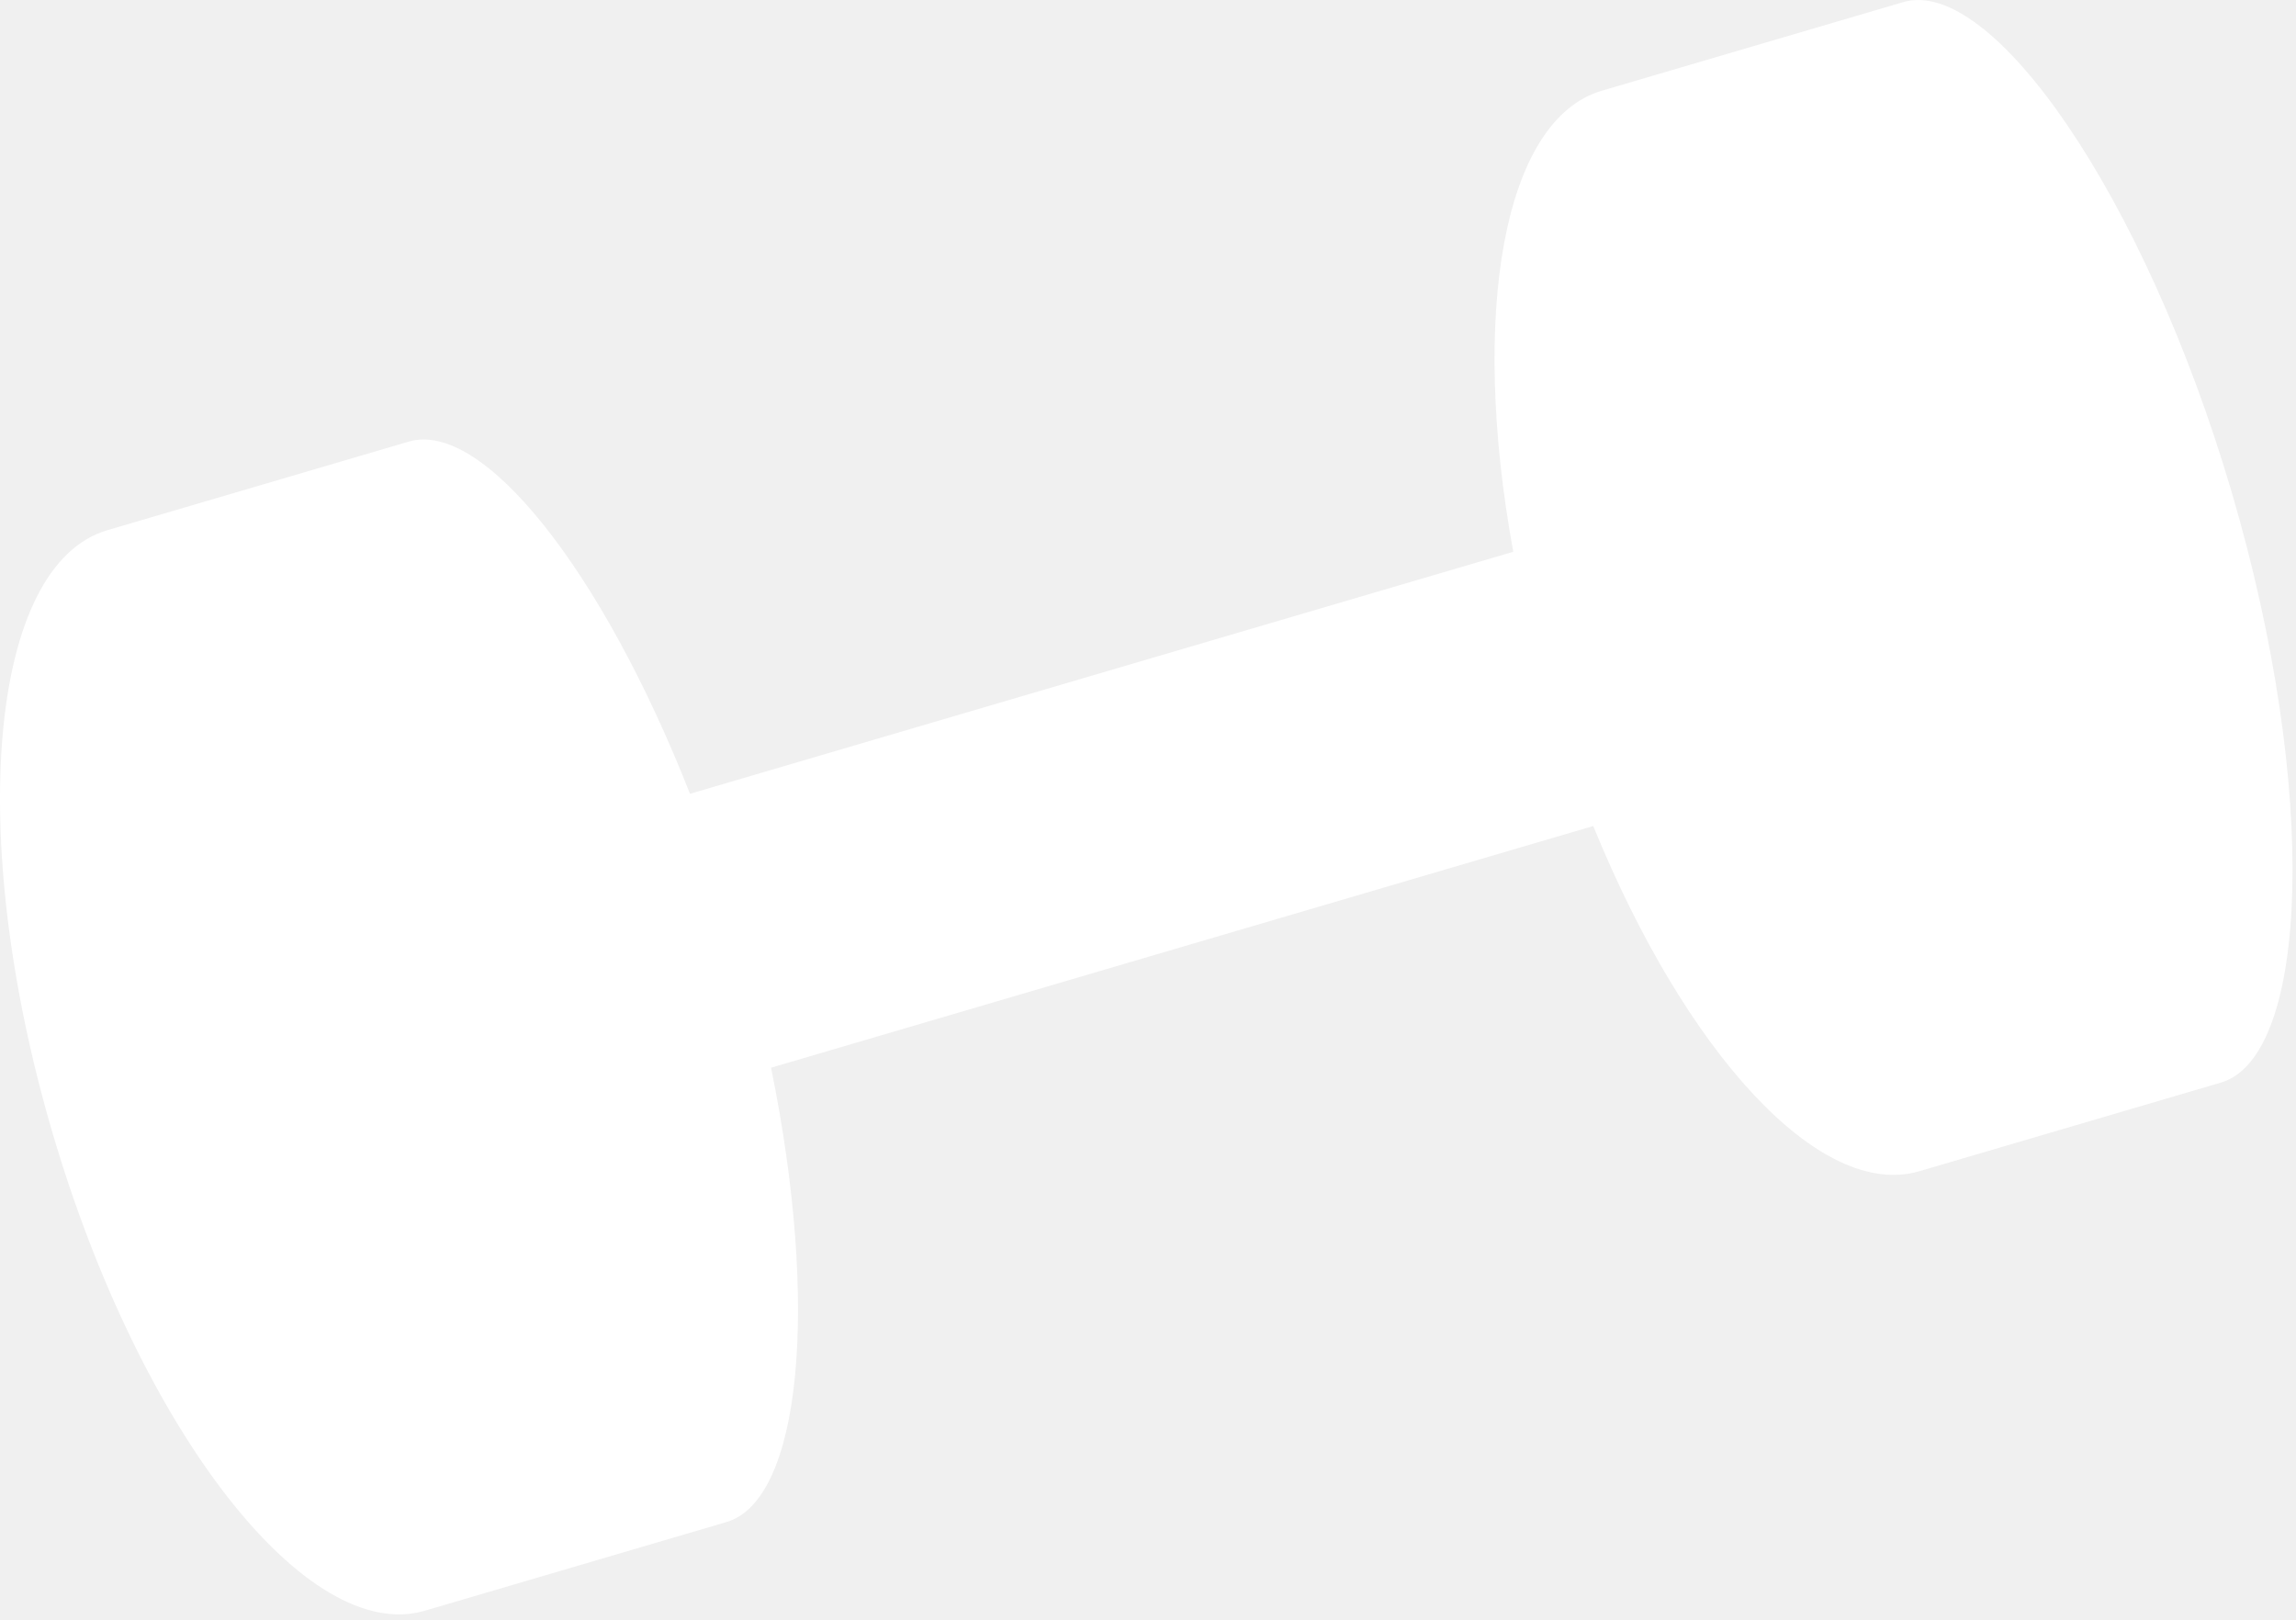
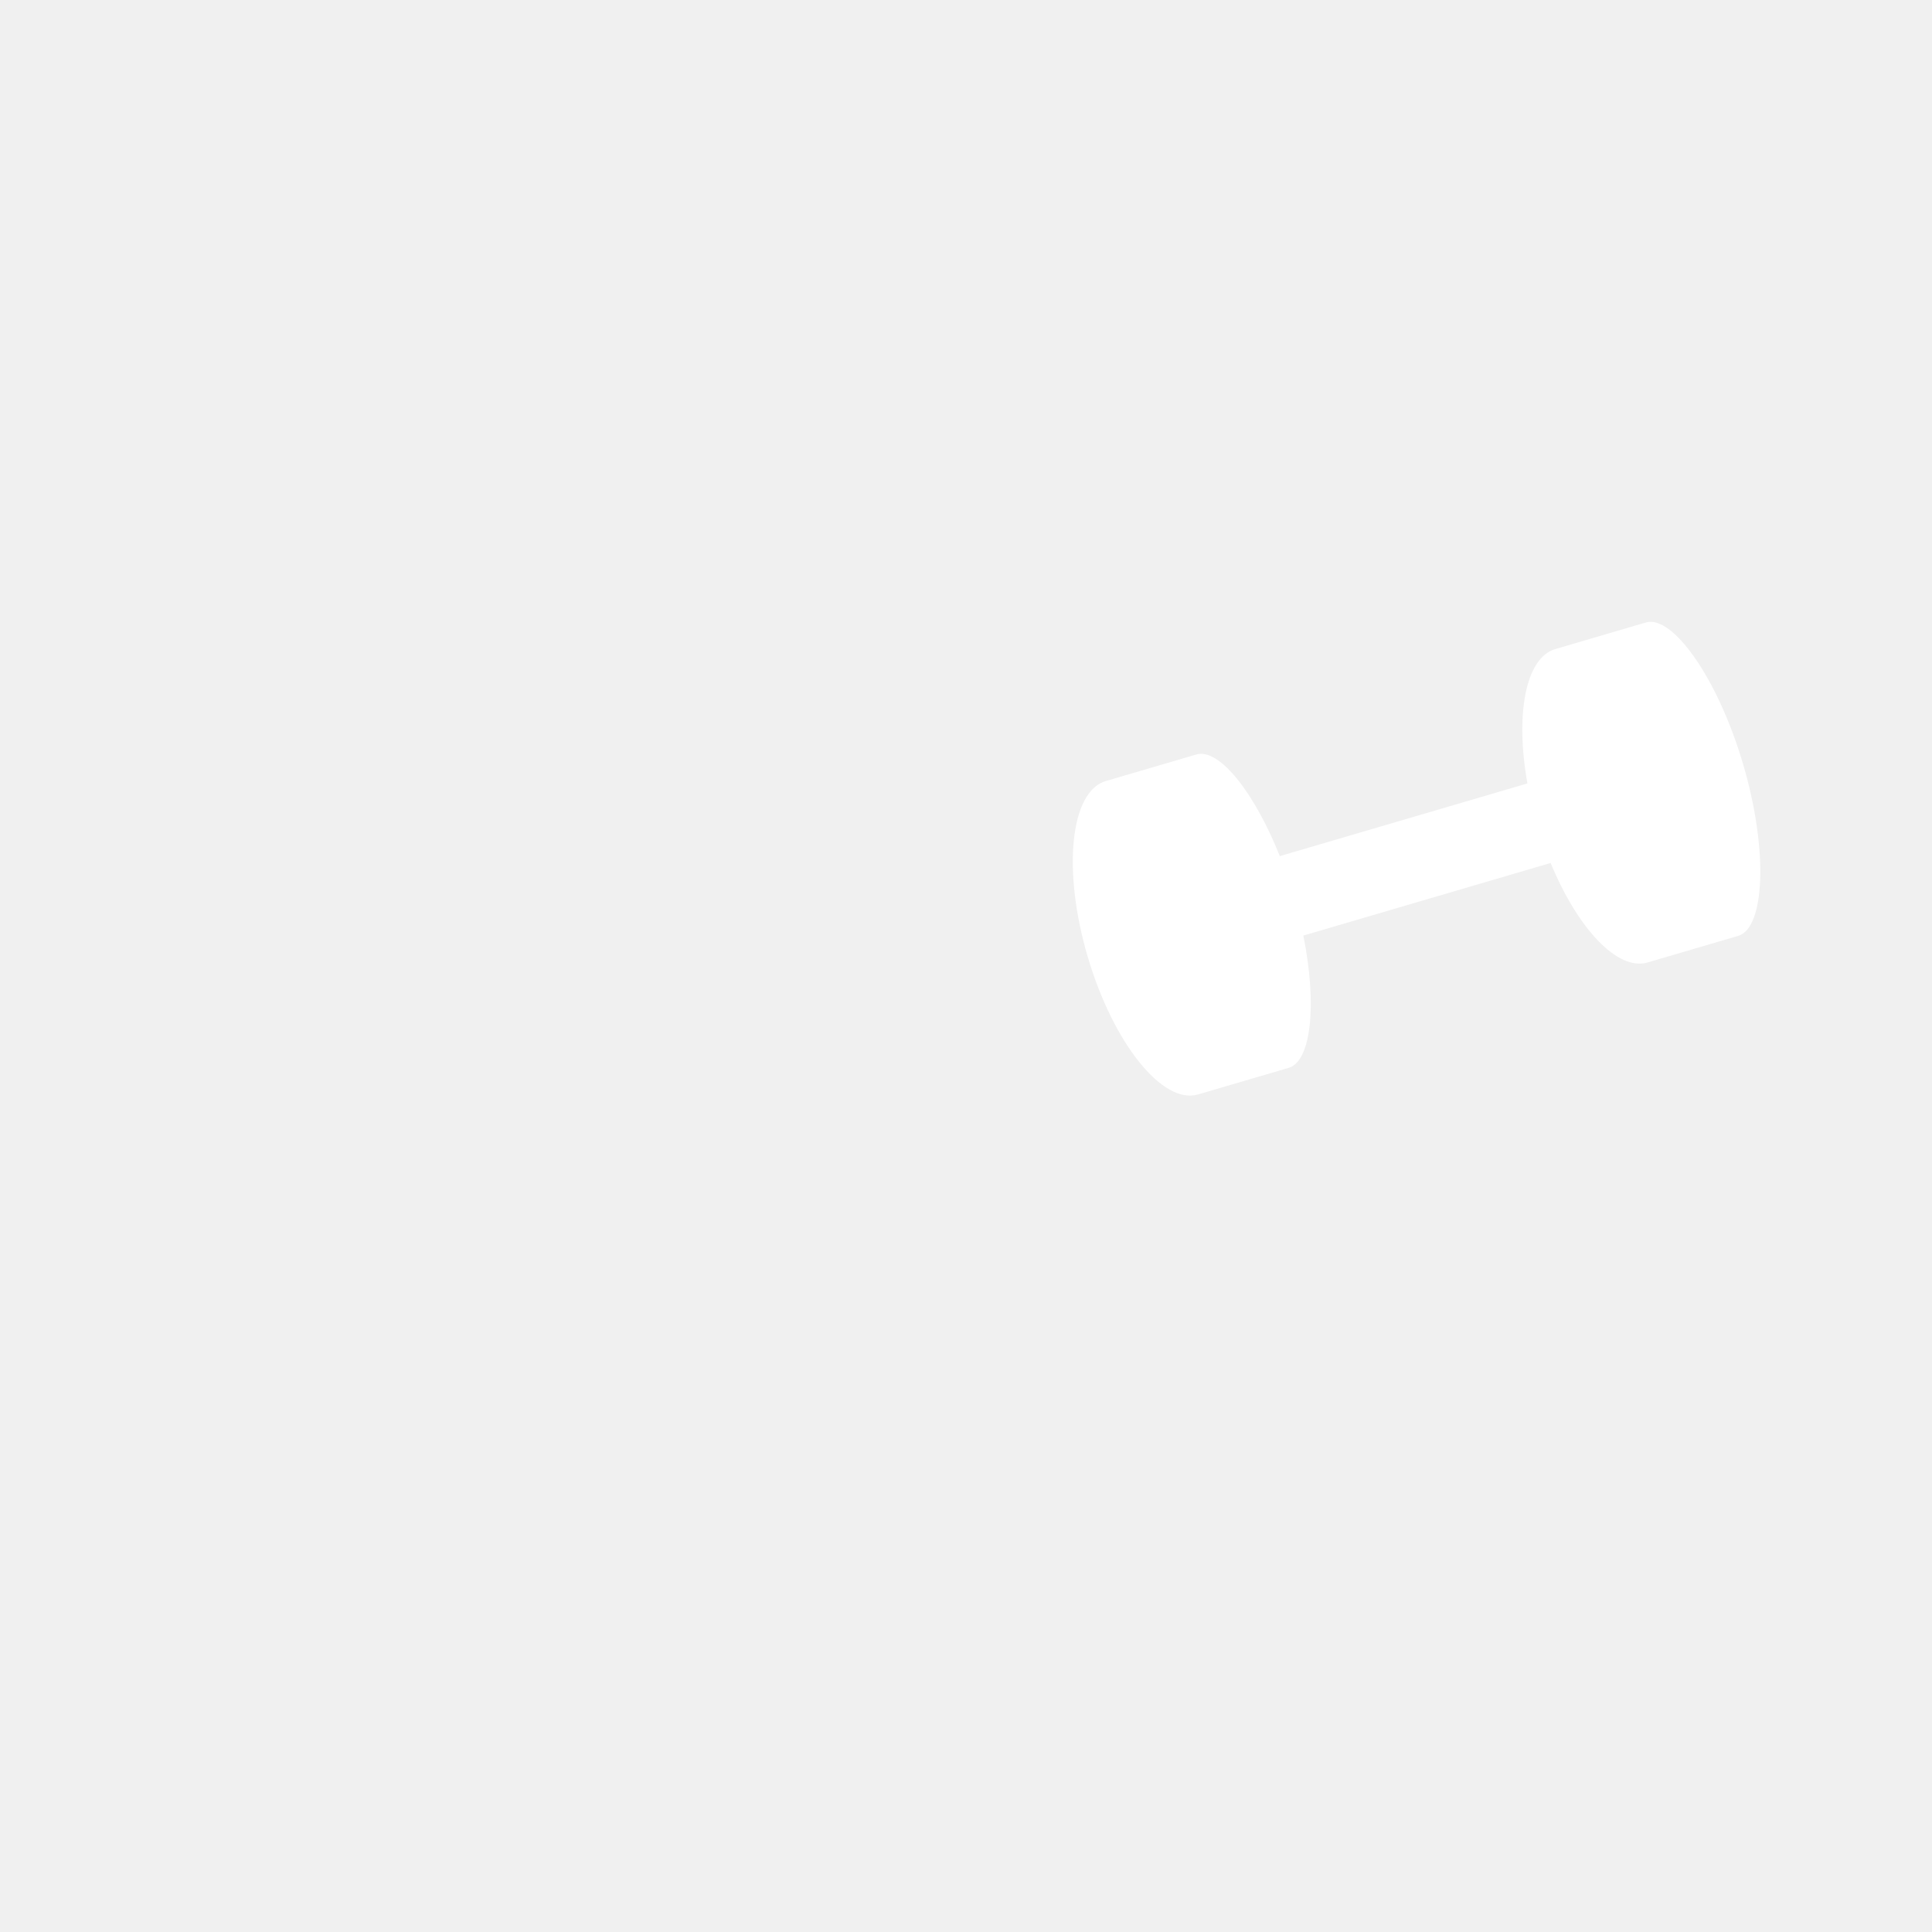
- <svg xmlns="http://www.w3.org/2000/svg" width="353" height="249" viewBox="0 0 353 249" fill="none">
-   <path d="M246.271 13.95L292.632 0.321C306.166 -3.658 329.64 29.843 343.126 75.716C356.613 121.589 355.004 162.464 341.47 166.443L295.109 180.072C279.797 184.574 259.133 161.822 244.955 126.999L118.548 164.161C126.049 200.958 123.127 230.654 111.693 234.016L65.332 247.646C47.204 252.975 21.576 220.107 8.09 174.234C-5.396 128.361 -1.634 86.853 16.494 81.524L62.855 67.894C74.194 64.56 92.509 87.533 106.083 122.048L232.657 84.837C225.977 48.284 231.081 18.416 246.271 13.95Z" fill="white" style="fill:white;fill-opacity:1;" />
+ <svg xmlns="http://www.w3.org/2000/svg" width="1024" height="1024" viewBox="0 0 1024 1024" fill="none">
+   <path d="M824.318 344.03L872.391 329.919C886.424 325.8 910.377 359.166 923.884 405.034C937.39 450.901 935.336 491.901 921.302 496.021L873.23 510.131C857.353 514.791 836.203 492.176 821.876 457.395L690.805 495.867C698.21 532.691 694.904 562.495 683.048 565.975L634.976 580.086C616.179 585.603 589.993 552.892 576.486 507.025C562.979 461.157 567.268 419.502 586.064 413.984L634.136 399.874C645.893 396.423 664.612 419.282 678.318 453.76L809.562 415.237C803.005 378.649 808.568 348.653 824.318 344.03Z" fill="white" style="fill:white;fill-opacity:1;" />
</svg>
